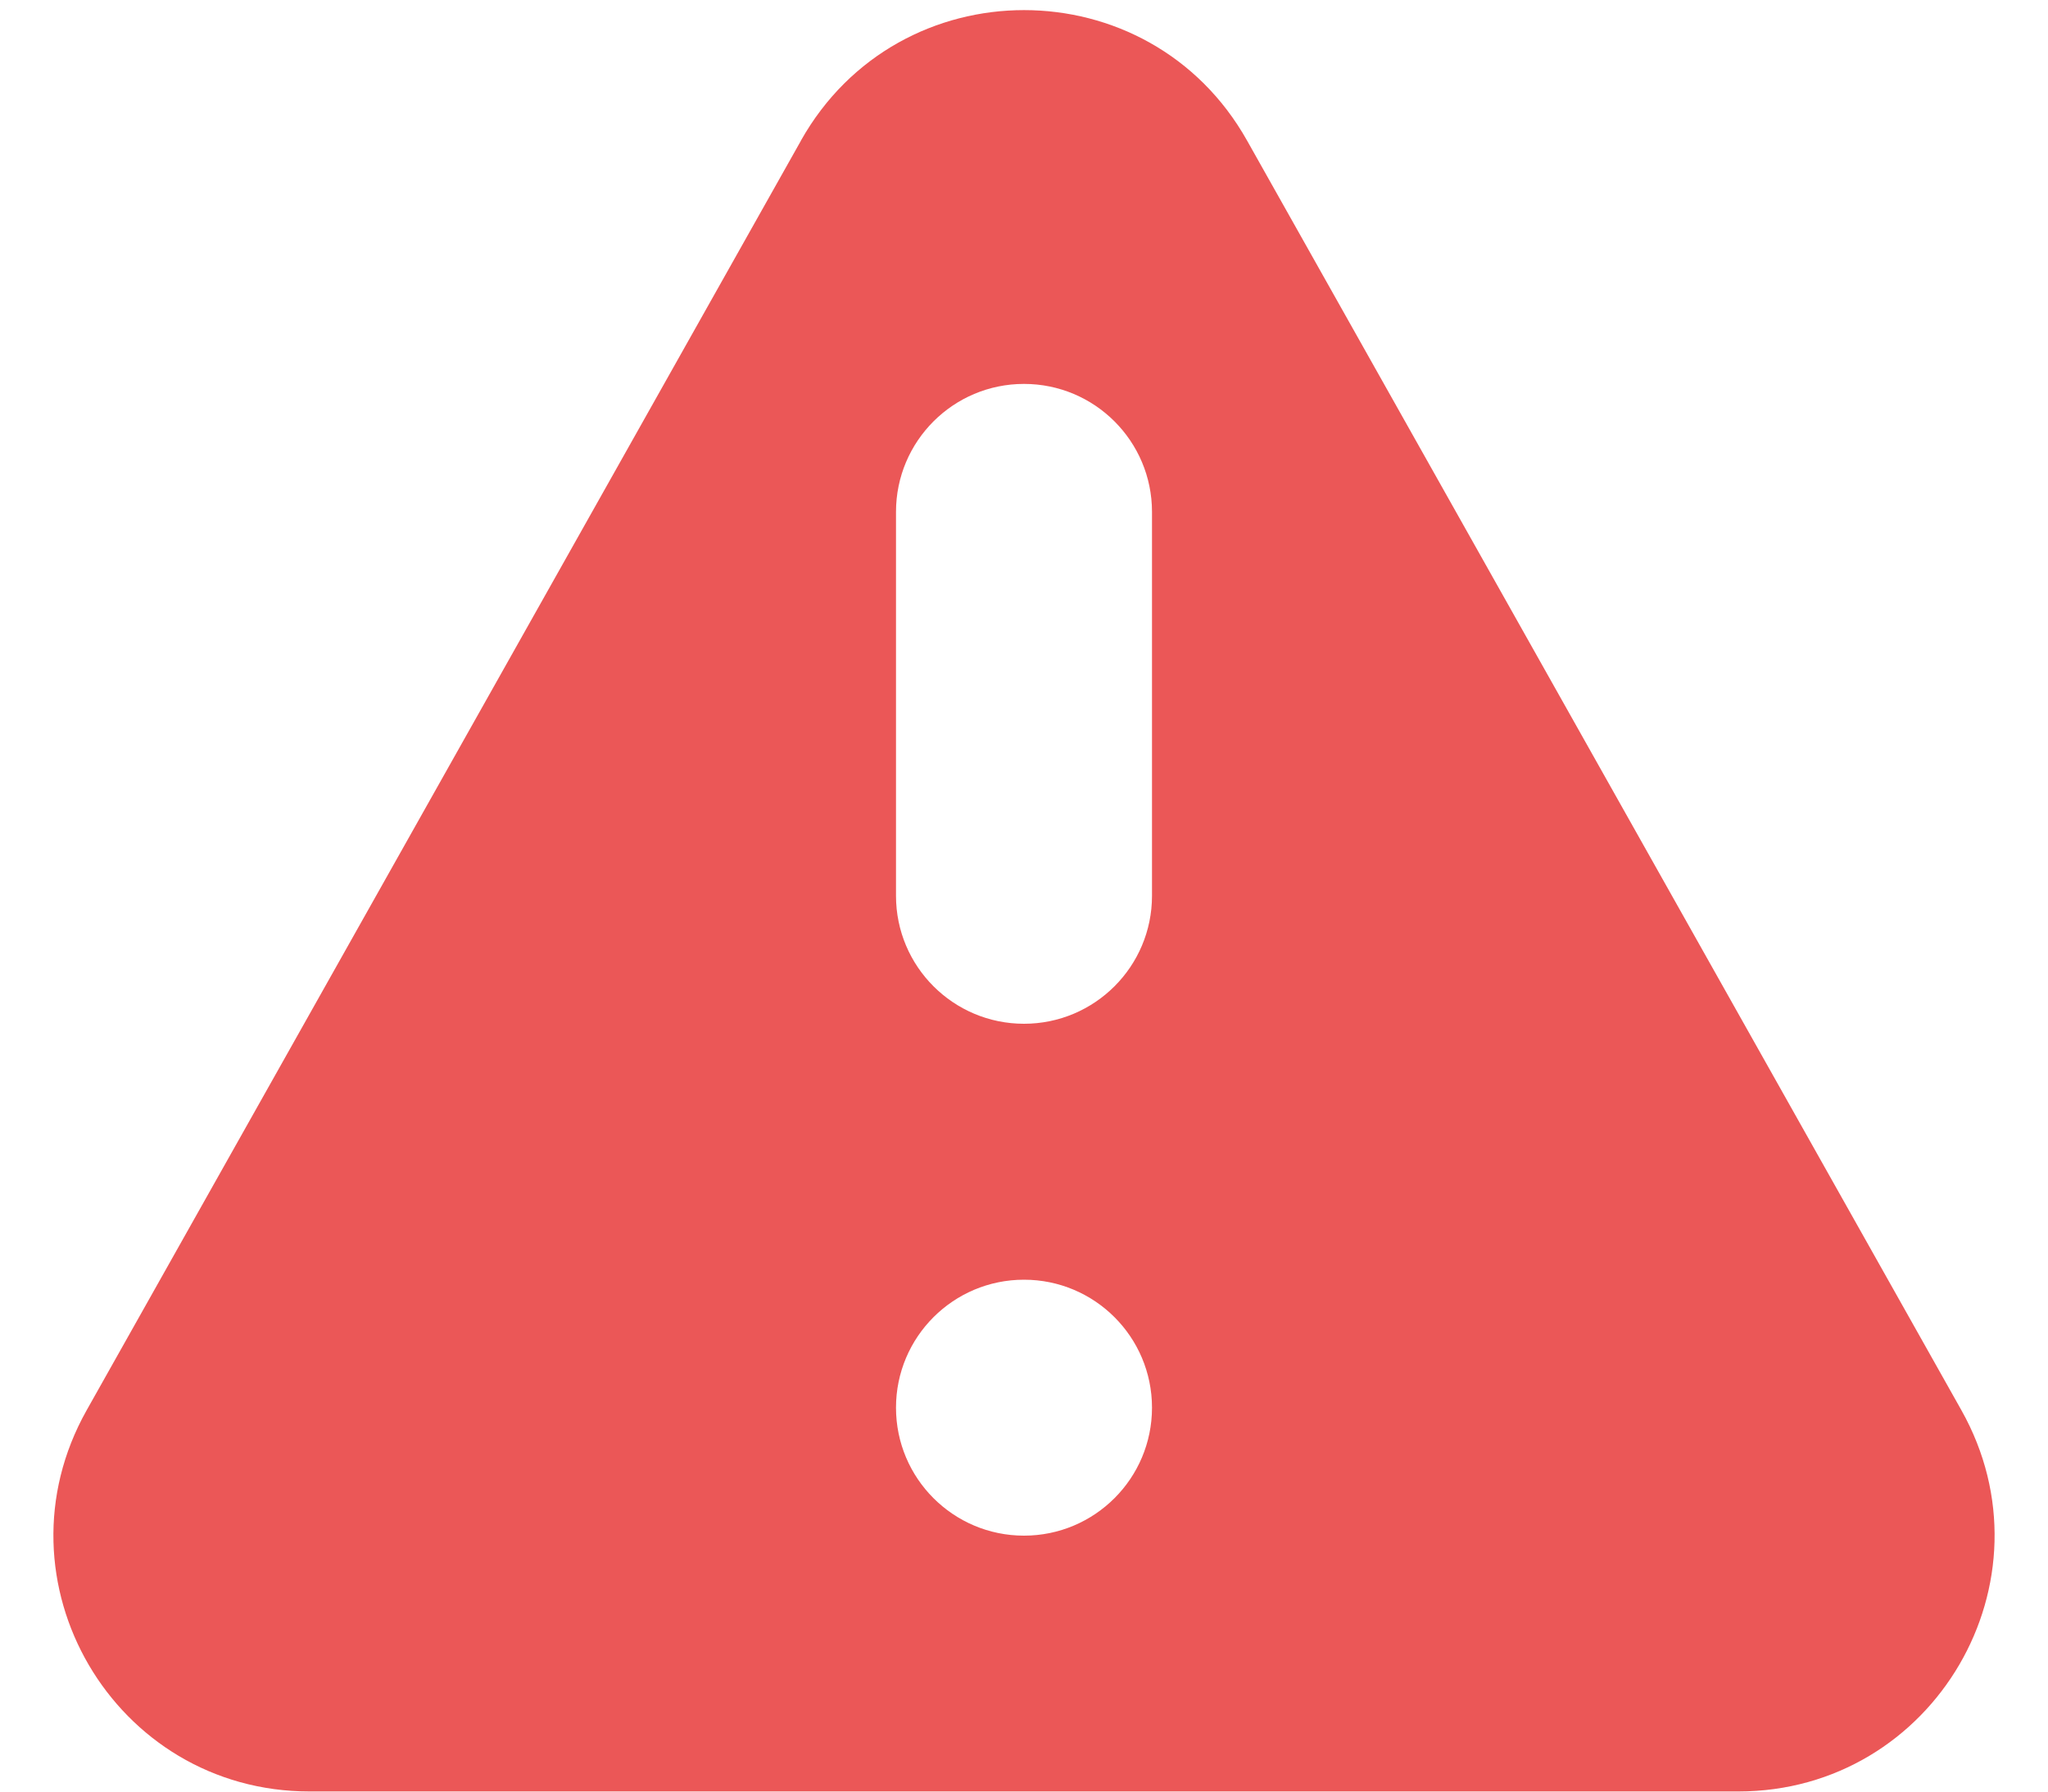
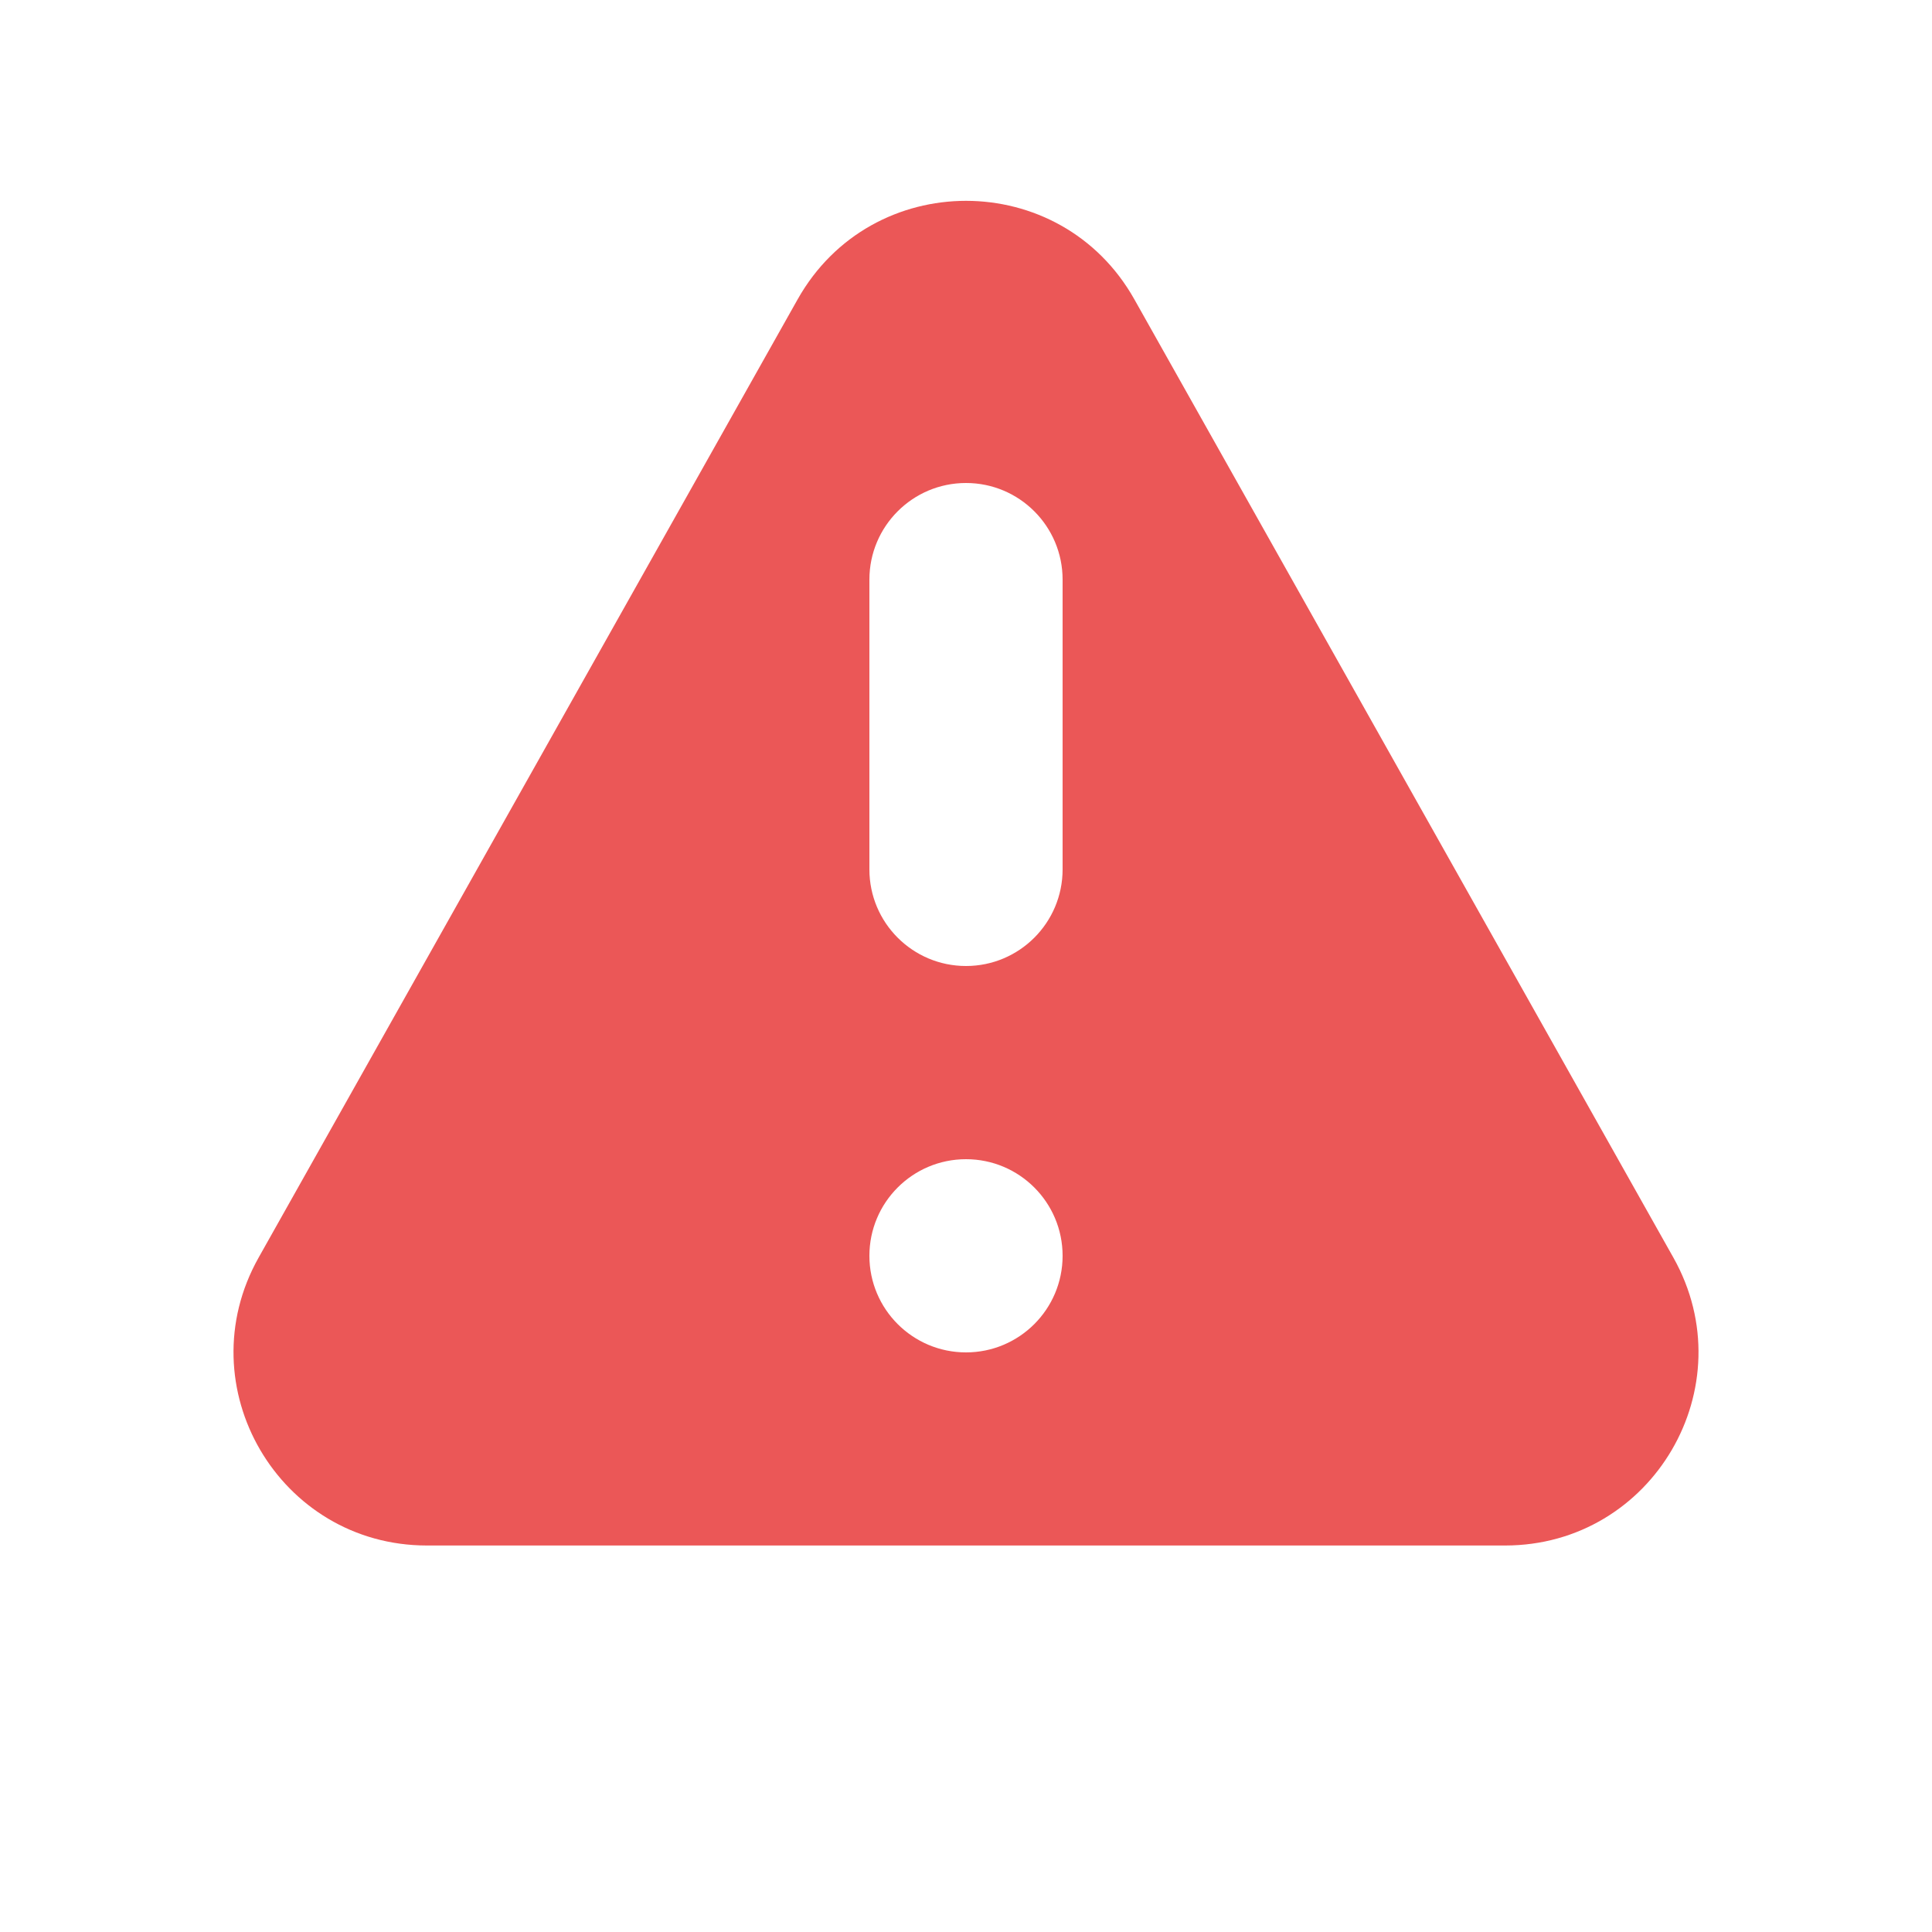
- <svg xmlns="http://www.w3.org/2000/svg" width="16" height="14" fill="none">
-   <path fill-rule="evenodd" clip-rule="evenodd" d="M6.257 1.099c.765-1.36 2.722-1.36 3.486 0l5.58 9.92c.75 1.334-.213 2.98-1.743 2.98H2.42C.89 14-.073 12.354.677 11.02l5.58-9.92zM9 11a1 1 0 11-2 0 1 1 0 012 0zM8 3a1 1 0 00-1 1v3a1 1 0 002 0V4a1 1 0 00-1-1z" fill="#EB5757" />
+ <svg xmlns="http://www.w3.org/2000/svg" width="20" height="20" fill="none">
+   <path fill-rule="evenodd" clip-rule="evenodd" d="M8.257 3.099c.765-1.36 2.722-1.36 3.486 0l5.58 9.92c.75 1.334-.213 2.98-1.743 2.98H4.42c-1.53 0-2.493-1.646-1.743-2.98l5.58-9.92zM11 13a1 1 0 11-2 0 1 1 0 012 0zm-1-8a1 1 0 00-1 1v3a1 1 0 002 0V6a1 1 0 00-1-1z" fill="#EB5757" />
</svg>
